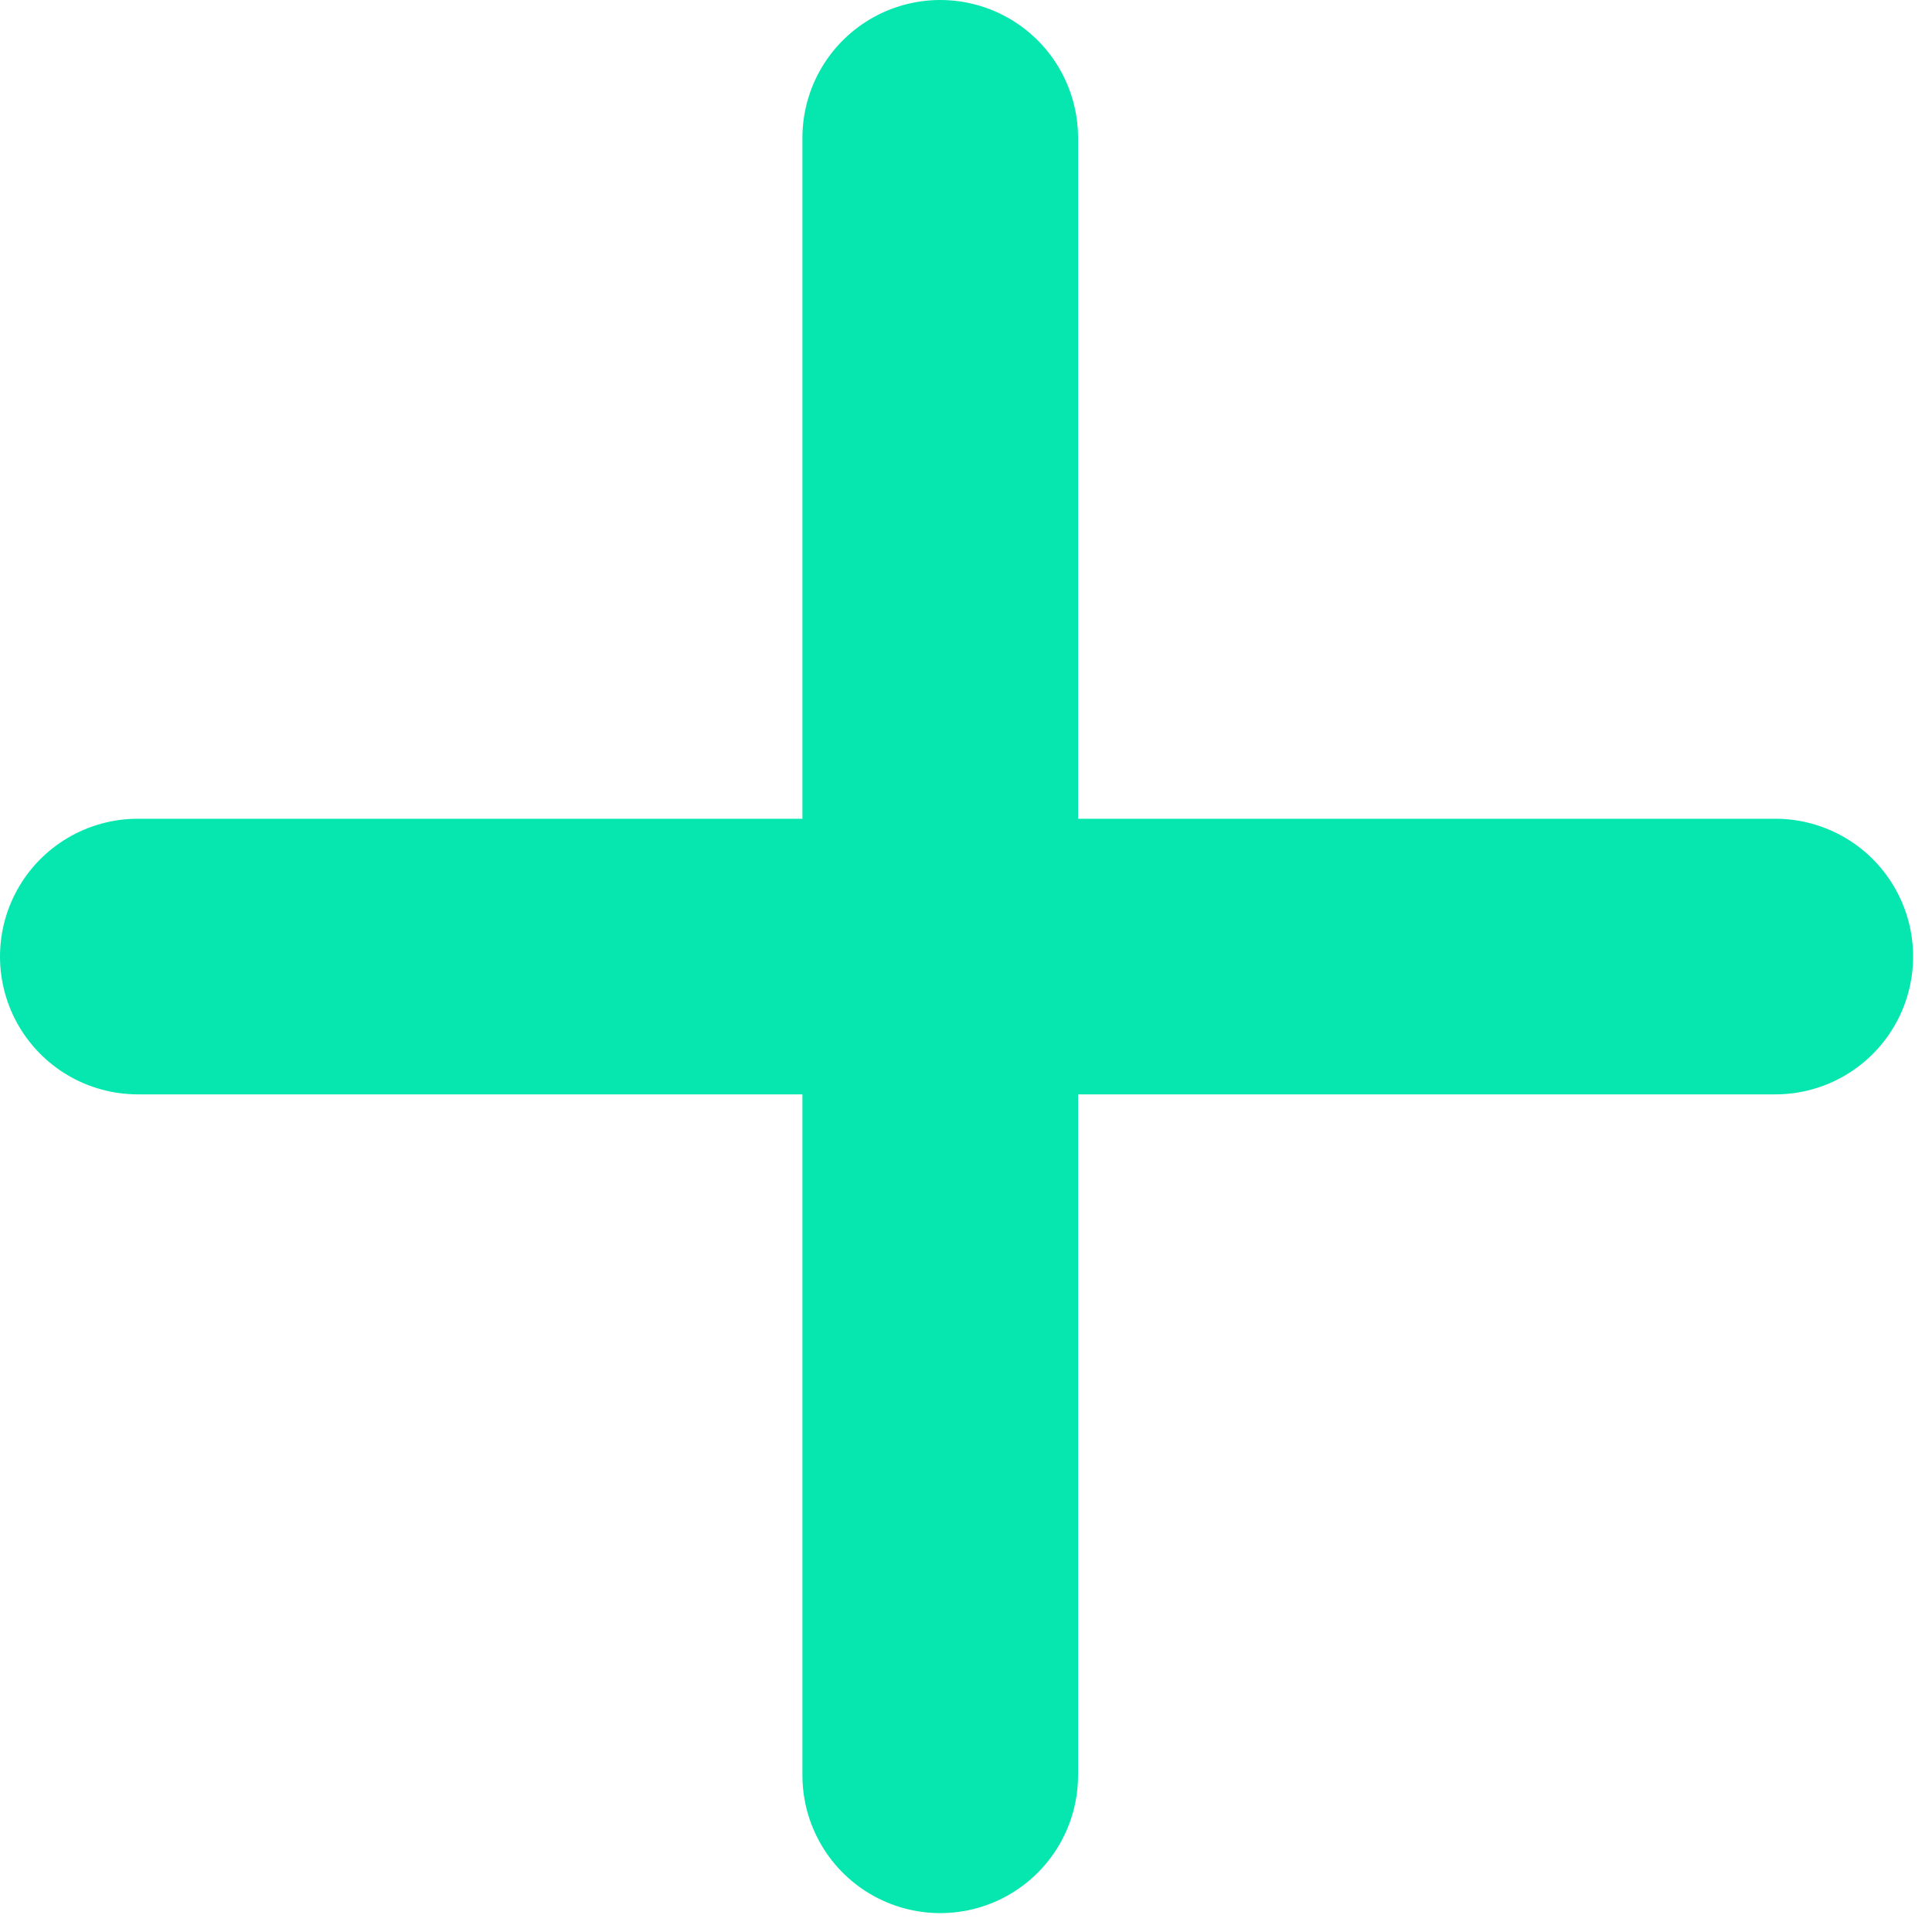
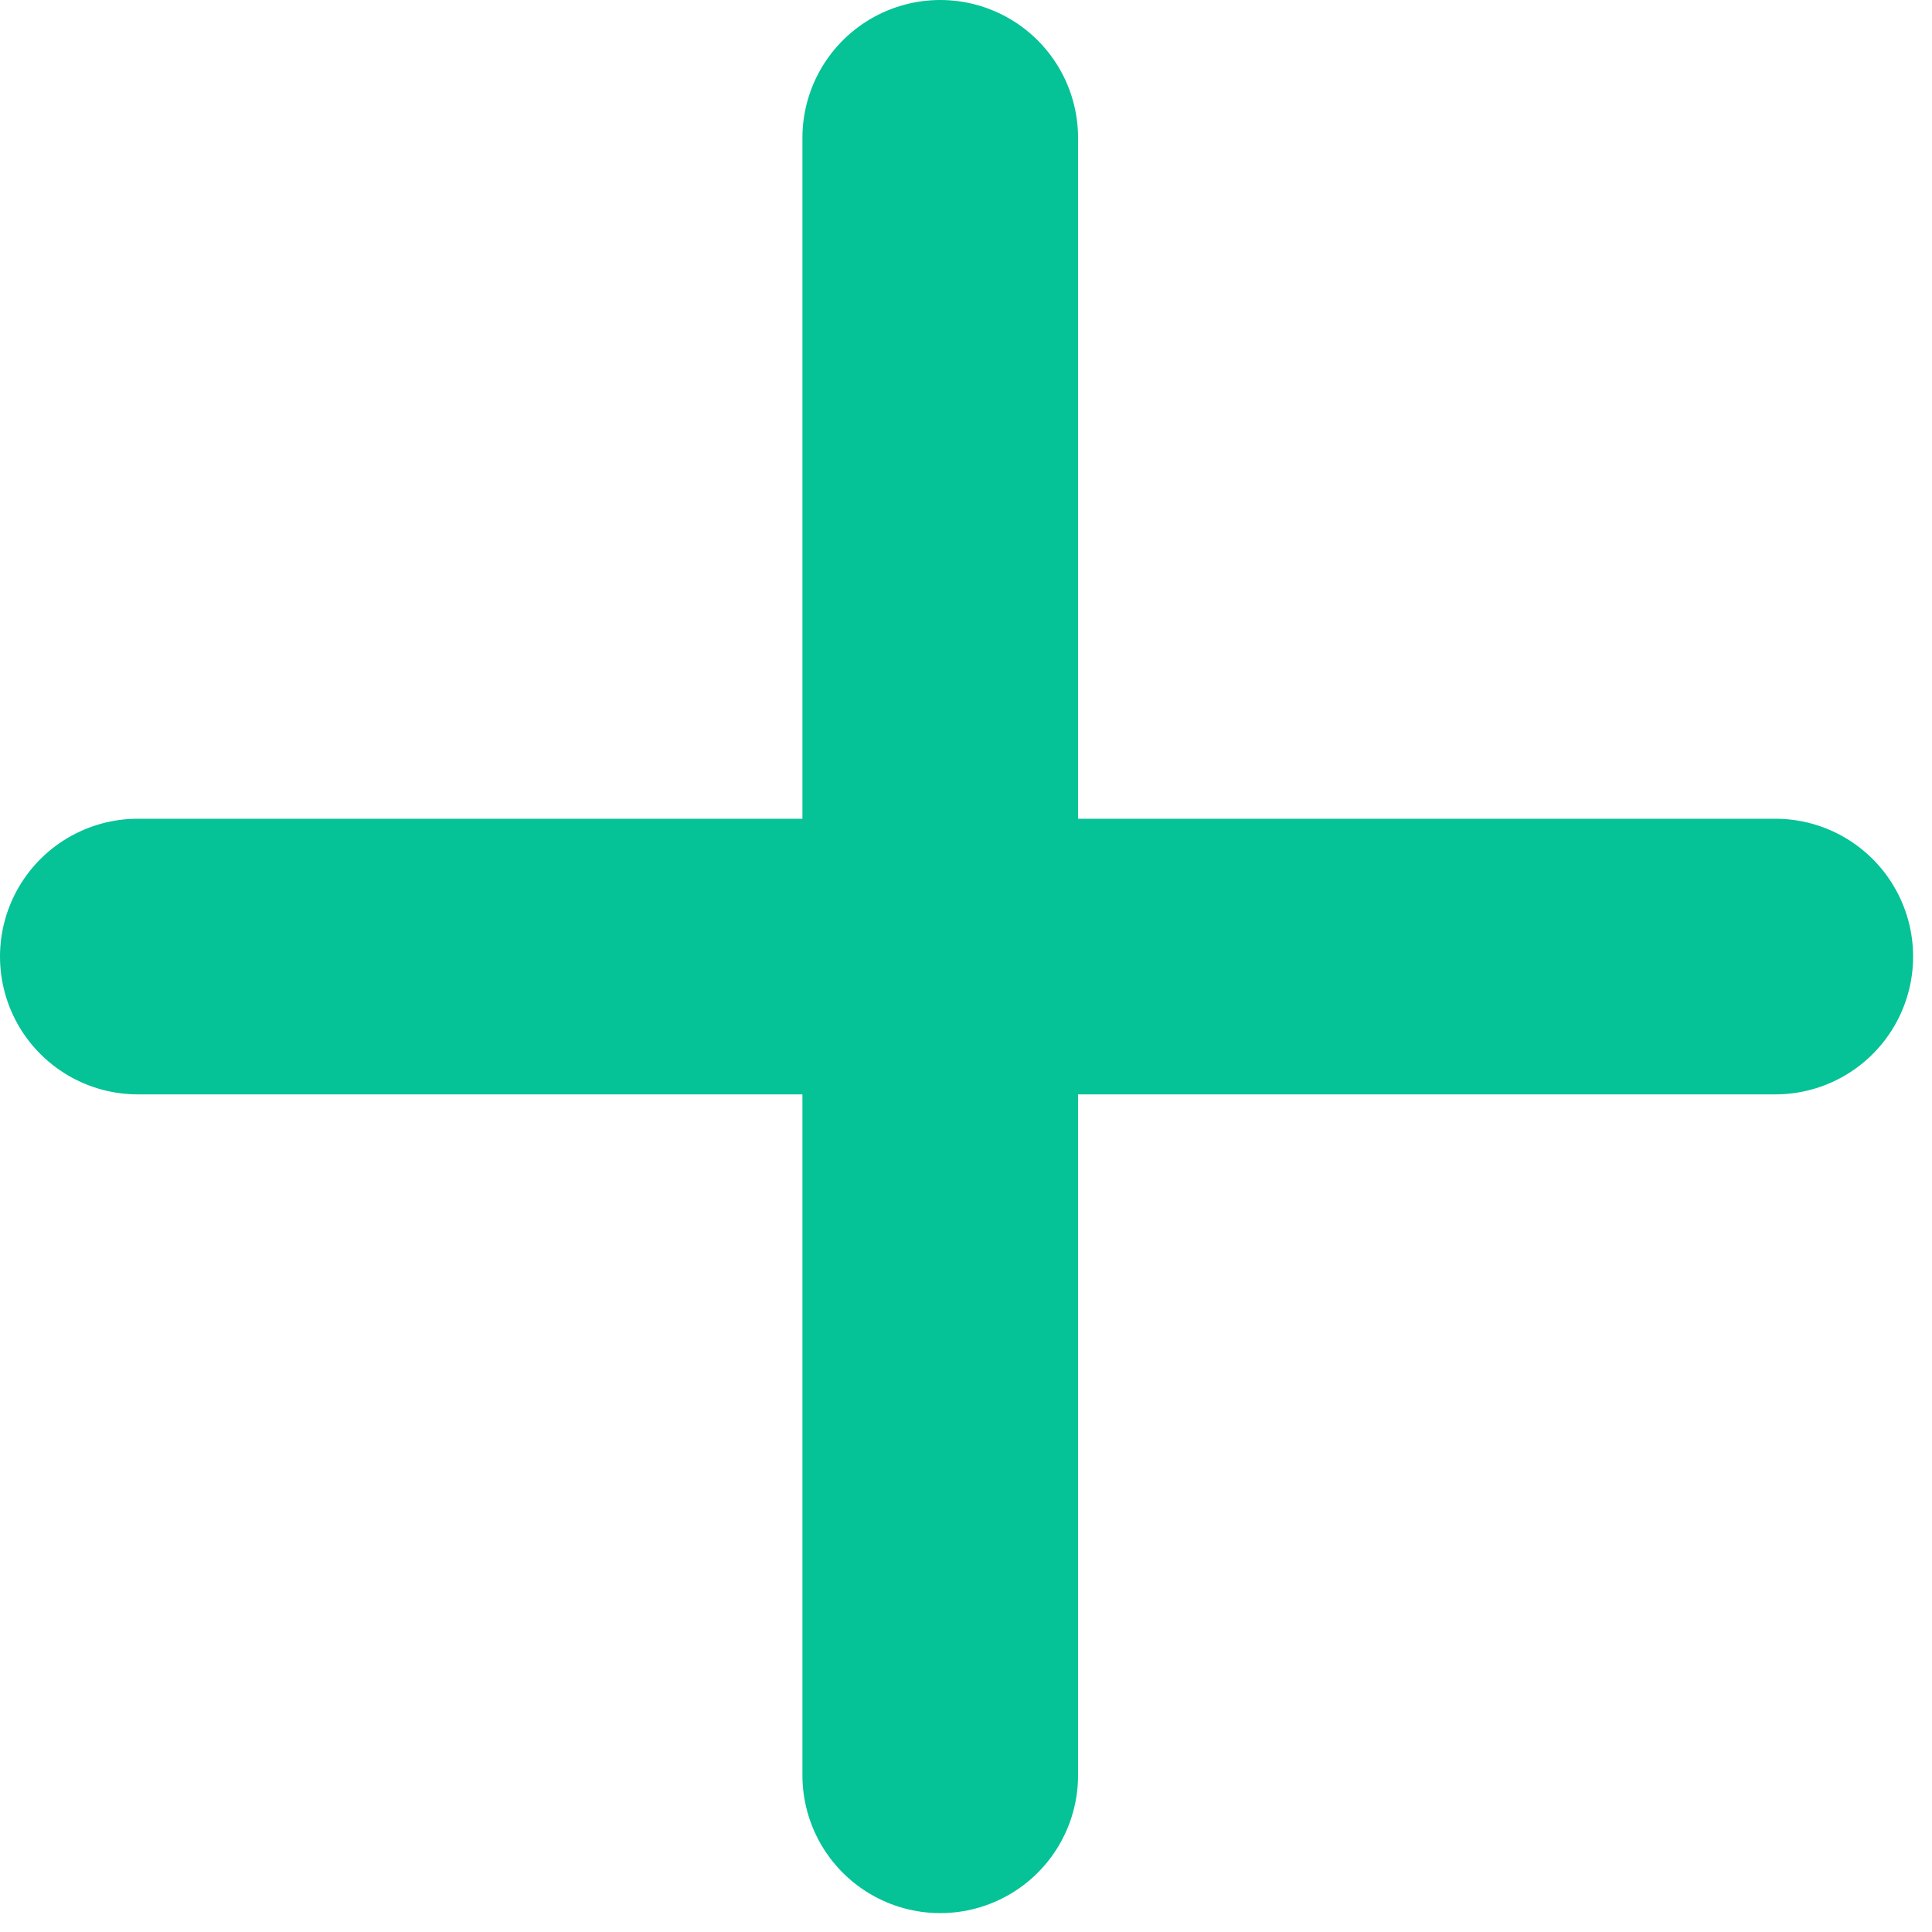
<svg xmlns="http://www.w3.org/2000/svg" width="18" height="18" viewBox="0 0 18 18" fill="none">
-   <path d="M1.284 8.912H16.54" stroke="#05E7AE" stroke-width="2.568" stroke-linecap="round" />
-   <path d="M8.76 1.284V16.54" stroke="#05E7AE" stroke-width="2.568" stroke-linecap="round" />
+   <path d="M1.284 8.912H16.54" stroke="#05c297" stroke-width="2.568" stroke-linecap="round" />
+   <path d="M8.76 1.284V16.54" stroke="#05c297" stroke-width="2.568" stroke-linecap="round" />
</svg>
